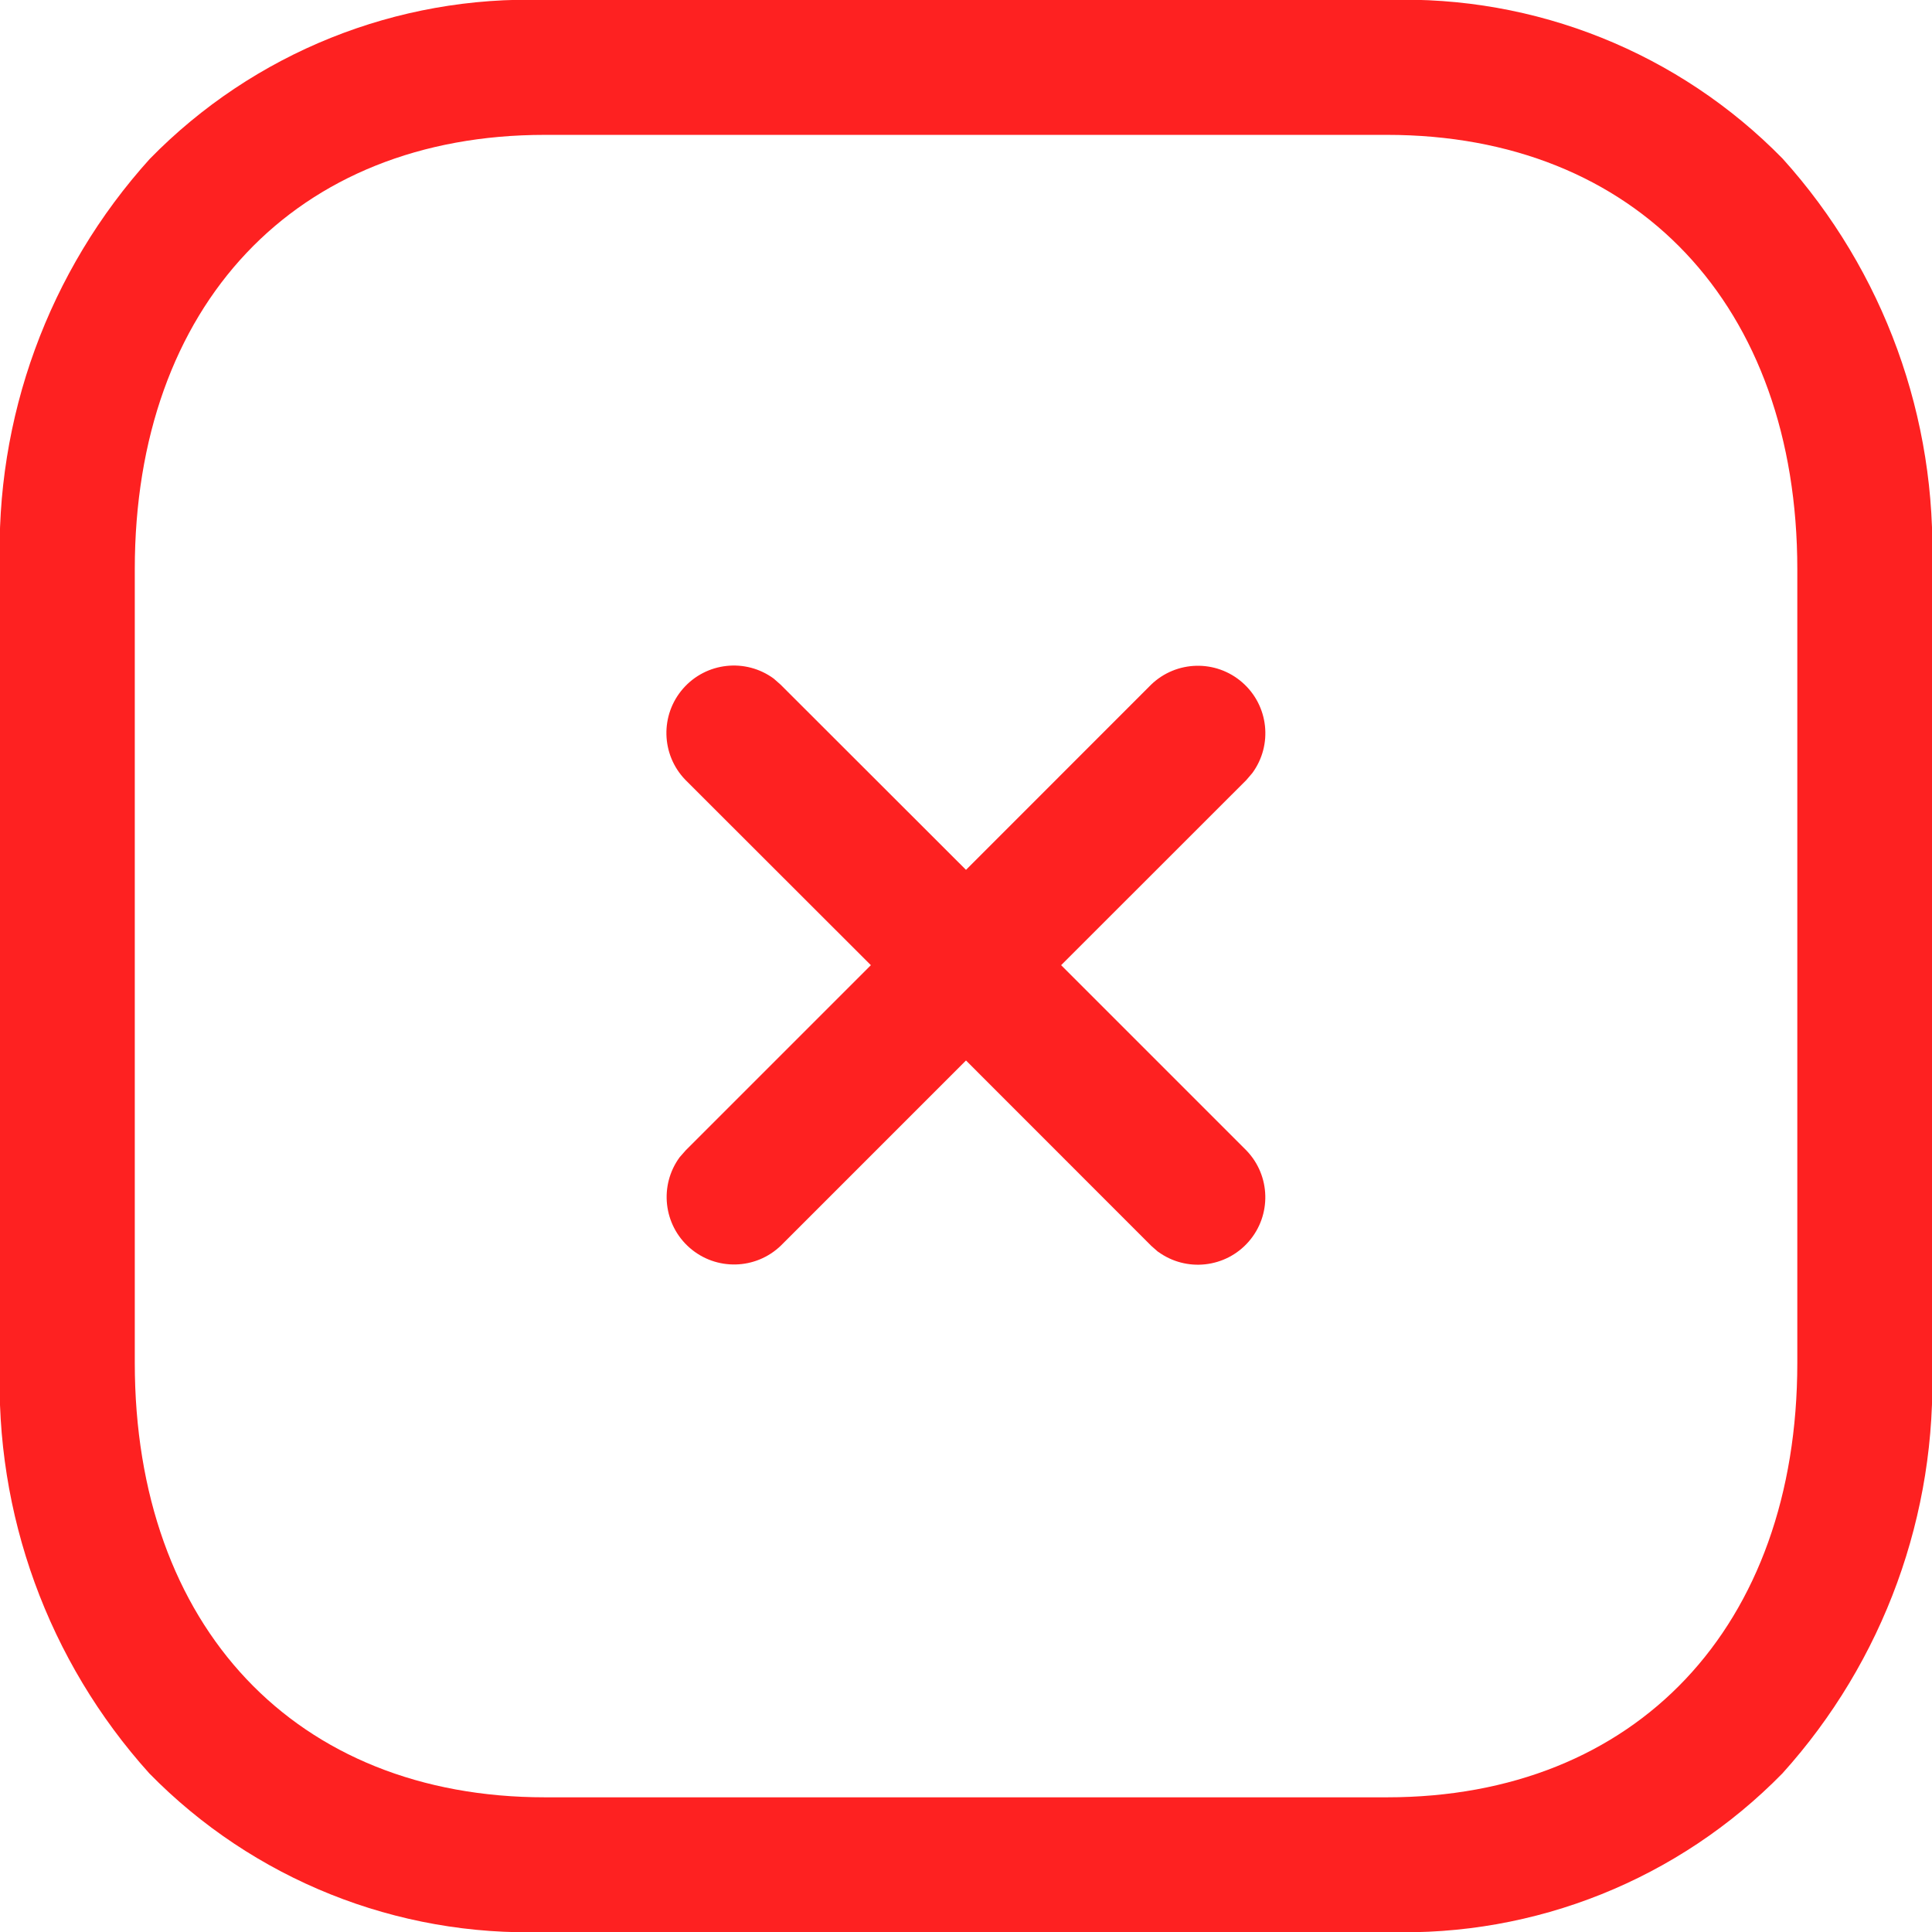
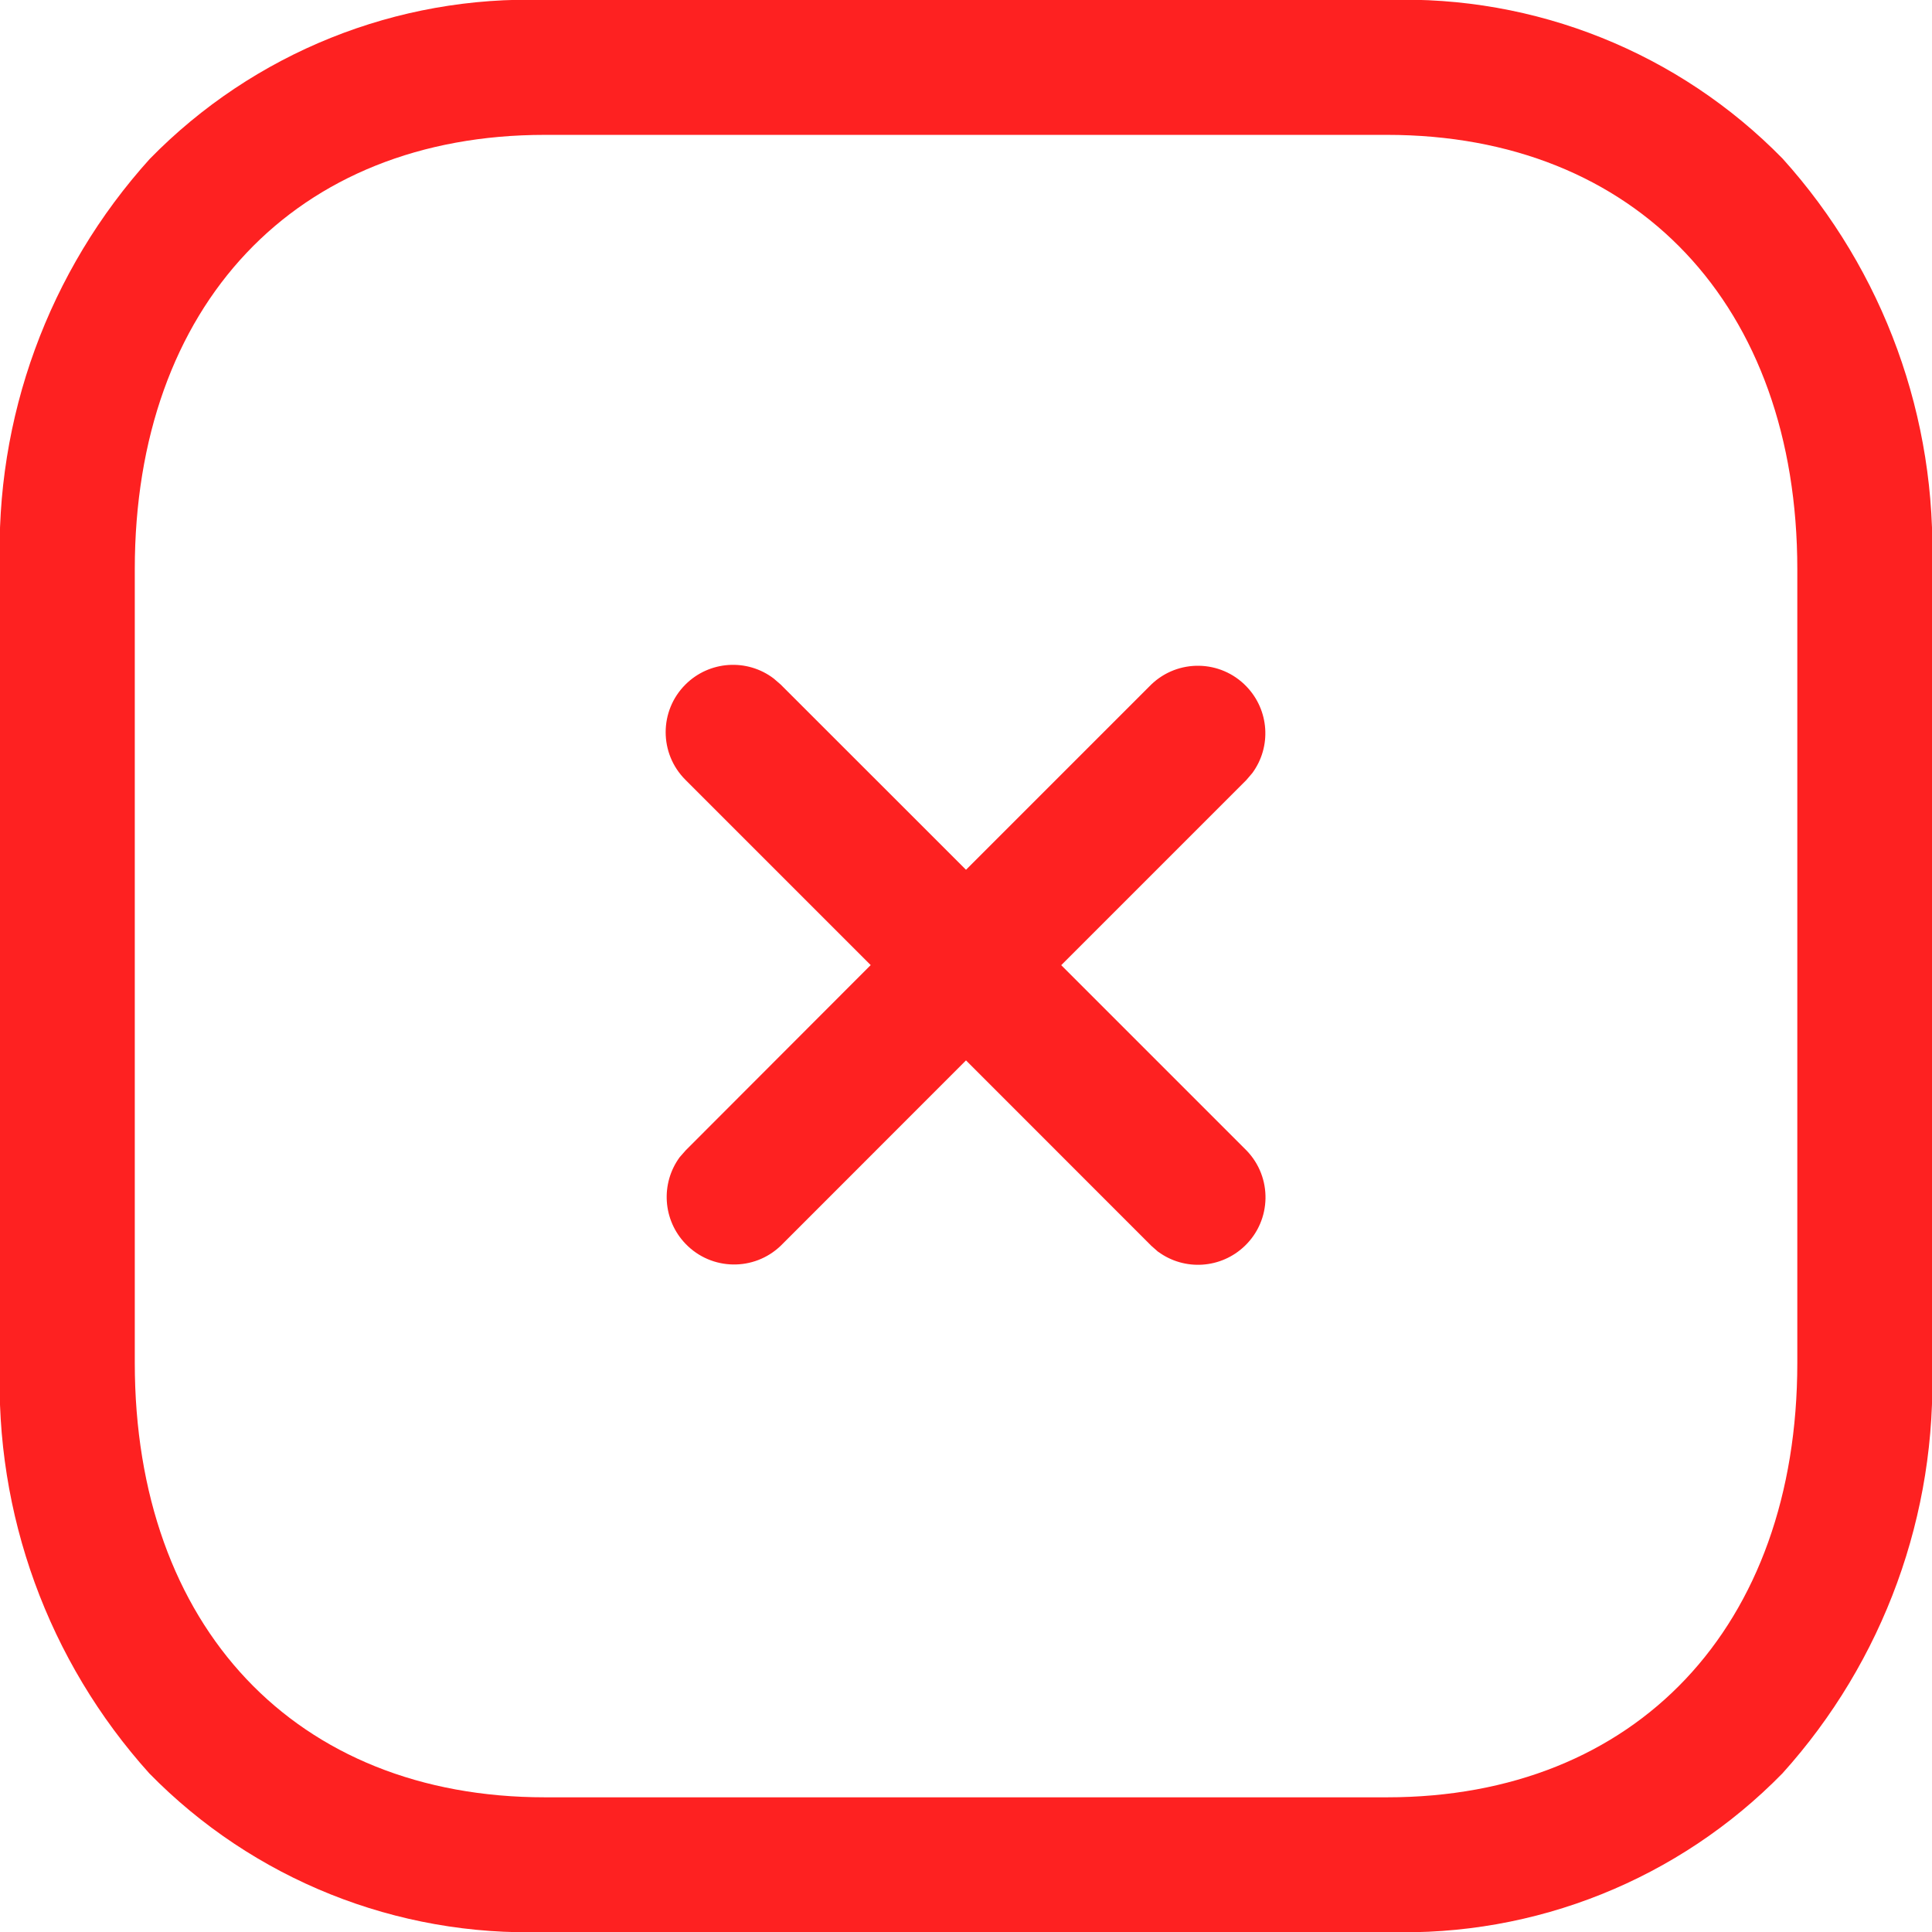
- <svg xmlns="http://www.w3.org/2000/svg" width="21" height="21" viewBox="0 0 21 21">
+ <svg xmlns="http://www.w3.org/2000/svg" version="1.1" id="Warstwa_1" x="0px" y="0px" viewBox="0 0 21 21" style="enable-background:new 0 0 21 21;" xml:space="preserve">
+   <style type="text/css">
+ 	.st0{fill:#FE2121;}
+ </style>
  <g id="Plus" transform="translate(-0.373 0.19)">
-     <path id="Plus-2" data-name="Plus" d="M5.923,21a5.752,5.752,0,0,1-4.3-1.724A6.326,6.326,0,0,1,0,14.812V6.188A6.323,6.323,0,0,1,1.629,1.726,5.749,5.749,0,0,1,5.923,0h9.154a5.749,5.749,0,0,1,4.3,1.725A6.324,6.324,0,0,1,21,6.188v8.625a6.326,6.326,0,0,1-1.626,4.463A5.749,5.749,0,0,1,15.077,21ZM1.465,6.188v8.625c0,2.869,1.75,4.723,4.458,4.723h9.154c2.708,0,4.459-1.854,4.459-4.723V6.188c0-2.869-1.75-4.722-4.459-4.722H5.923C3.215,1.465,1.465,3.318,1.465,6.188Zm11.124,7.42-.075-.066L10.5,11.527,8.488,13.539a.733.733,0,0,1-1.1-.961l.066-.075,2.012-2.012L7.449,8.476a.733.733,0,0,1,.961-1.1l.075.066L10.5,9.455l2.012-2.013a.733.733,0,0,1,1.1.961l-.065.076-2.013,2.012,2.014,2.014a.733.733,0,0,1-.961,1.1Z" transform="translate(0.373 -0.19)" fill="#fe2121" />
+     <path id="Plus-2" class="st0" d="M6.296,20.81c-1.612,0.053-3.172-0.572-4.3-1.724   C0.896,17.865,0.314,16.264,0.373,14.622V5.998   C0.315,4.355,0.9,2.755,2.002,1.536c1.126-1.151,2.684-1.778,4.294-1.726h9.154   c1.612-0.054,3.172,0.572,4.3,1.725c1.1,1.22,1.682,2.821,1.623,4.463v8.625   c0.058,1.642-0.525,3.243-1.626,4.463c-1.127,1.152-2.686,1.777-4.297,1.724H6.296   z M1.838,5.998v8.625c0,2.869,1.75,4.723,4.458,4.723h9.154   c2.708,0,4.459-1.854,4.459-4.723v-8.625c0-2.869-1.75-4.722-4.459-4.722H6.296   C3.588,1.275,1.838,3.128,1.838,5.998z M12.963,13.418l-0.075-0.066l-2.015-2.016   l-2.012,2.013c-0.291,0.281-0.755,0.273-1.036-0.019   c-0.248-0.257-0.274-0.655-0.064-0.942l0.066-0.075l2.01-2.013L7.823,8.286   C7.537,8,7.537,7.537,7.823,7.251C8.082,6.992,8.493,6.964,8.784,7.186   l0.075,0.065l2.014,2.013l2.012-2.012c0.291-0.281,0.755-0.273,1.036,0.019   c0.248,0.257,0.275,0.655,0.064,0.942L13.92,8.289l-2.012,2.012l2.015,2.015   c0.281,0.291,0.273,0.755-0.019,1.036c-0.257,0.248-0.655,0.275-0.942,0.064   L12.963,13.418z" />
  </g>
</svg>
